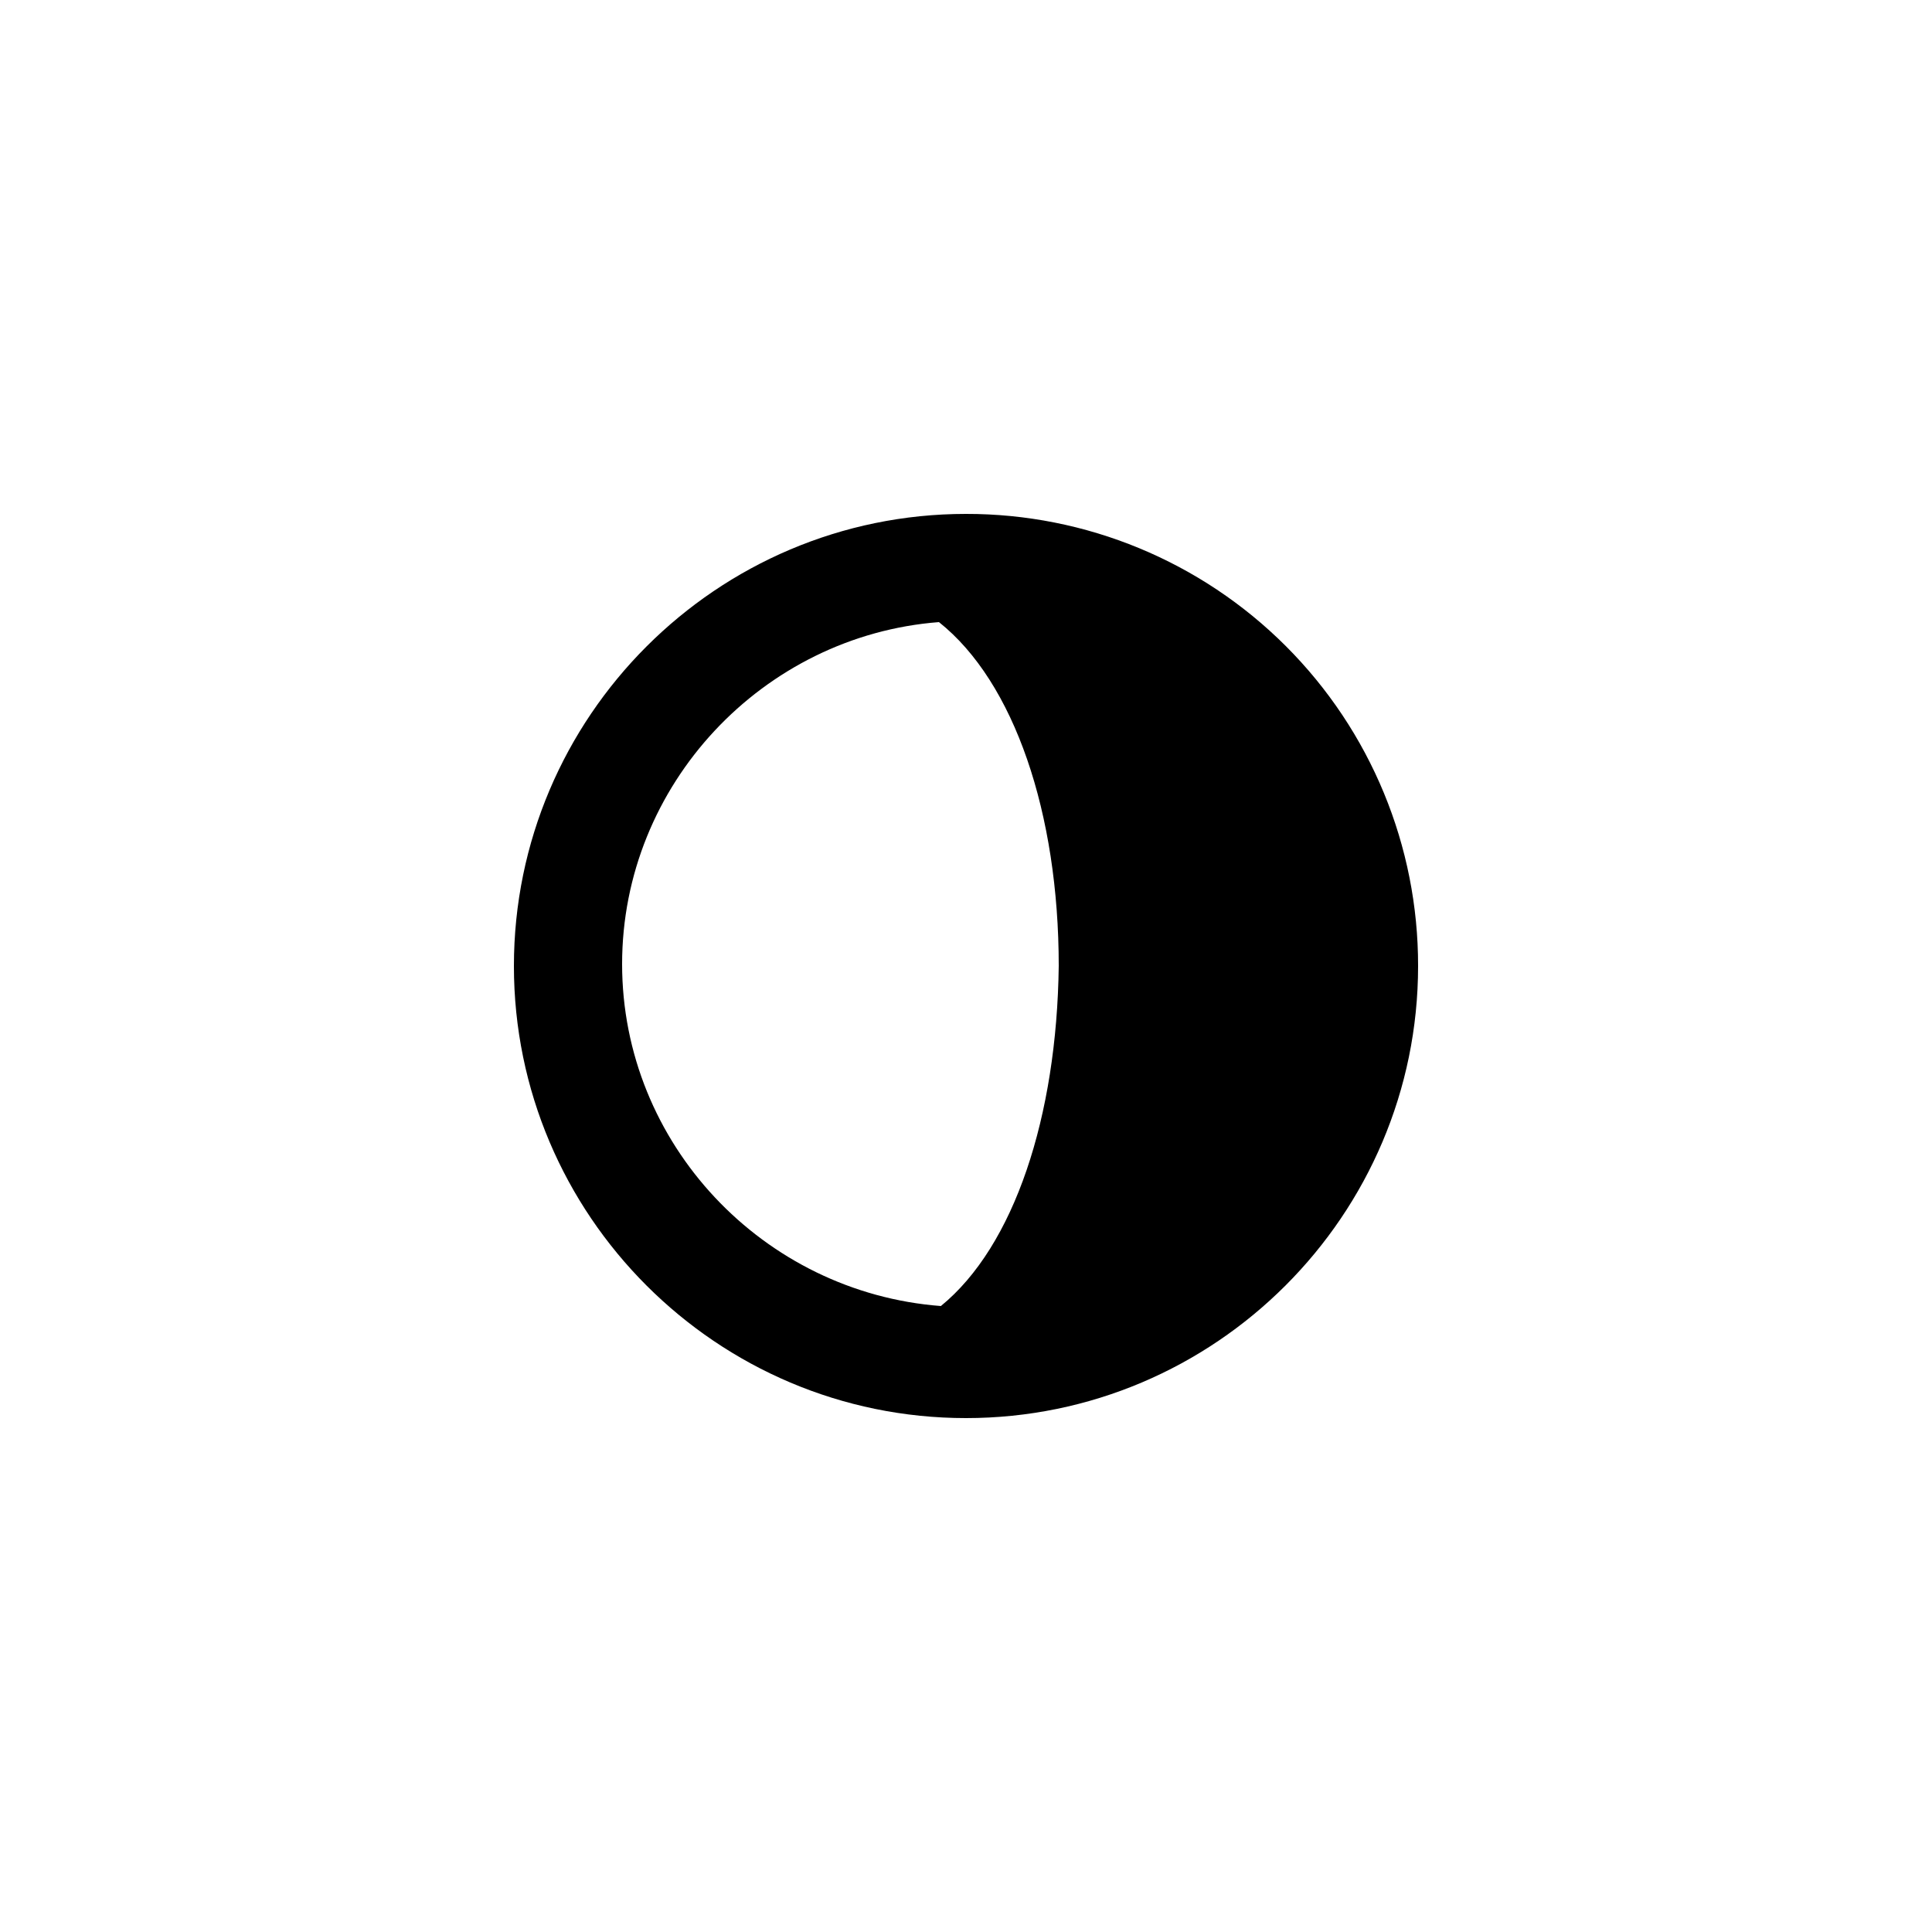
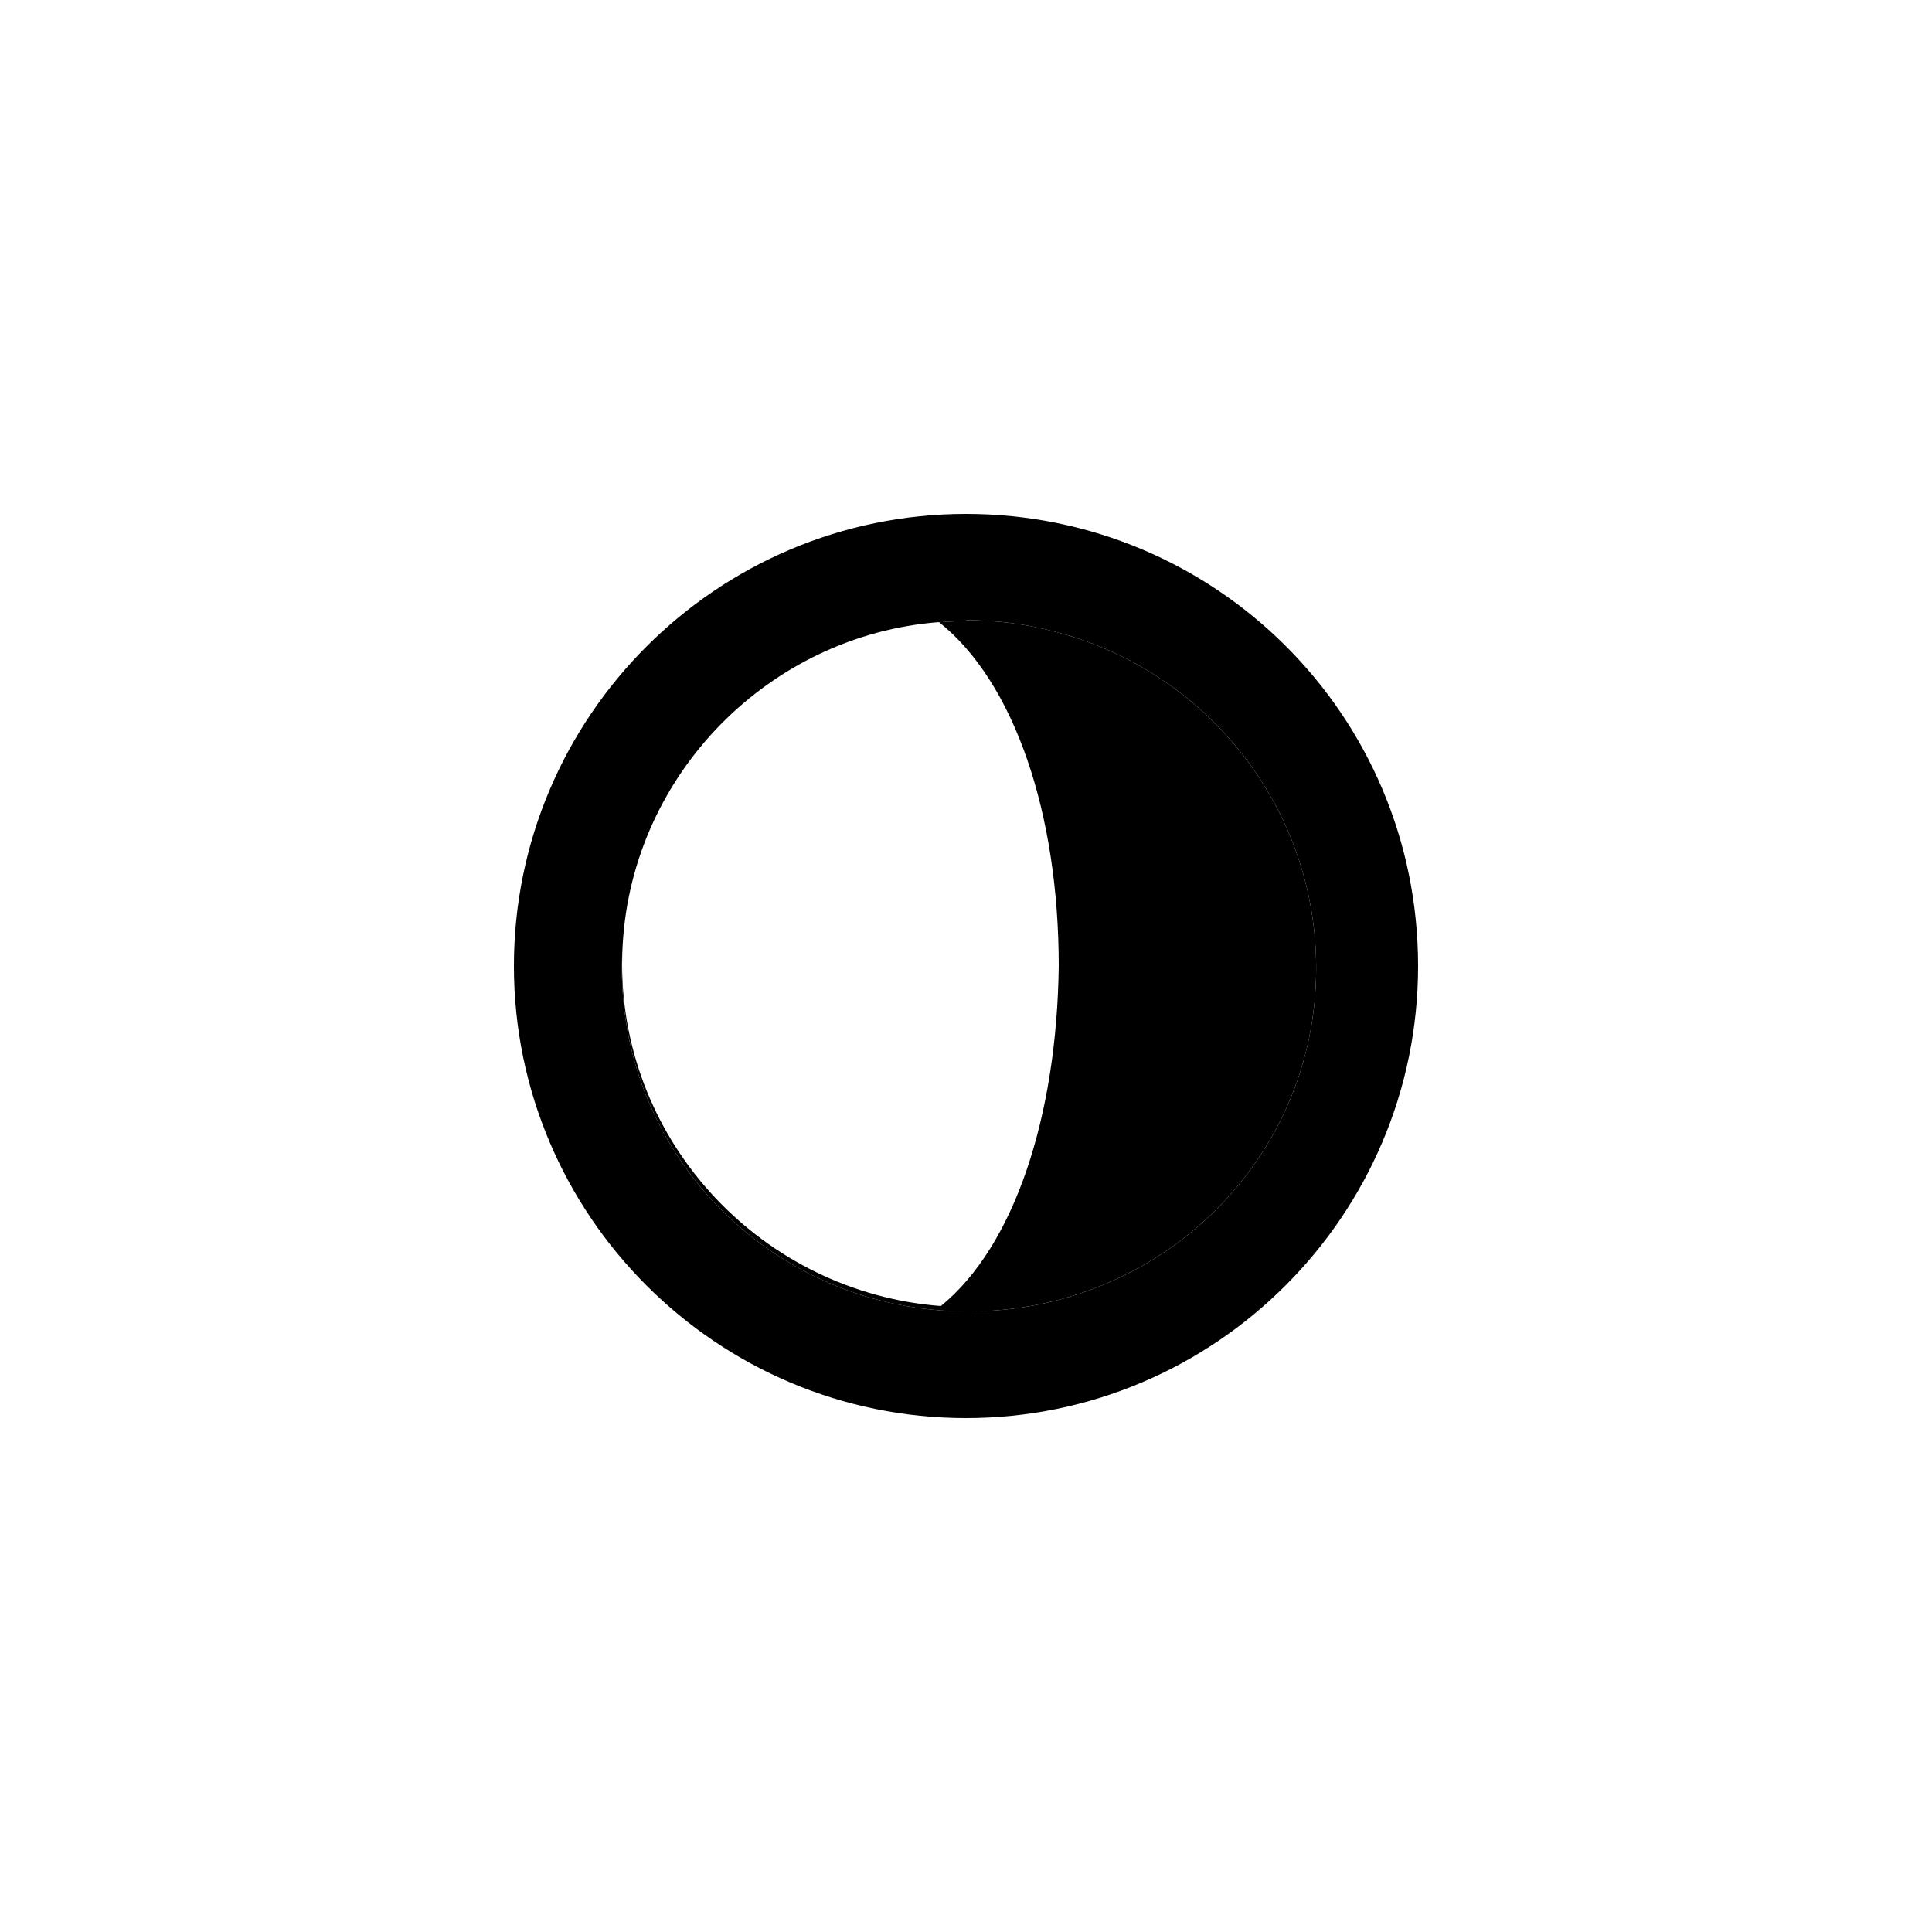
- <svg xmlns="http://www.w3.org/2000/svg" viewBox="0 0 32 32" xml:space="preserve" fill-rule="evenodd" clip-rule="evenodd" stroke-linejoin="round" stroke-miterlimit="2" fill="currentColor">
-   <g transform="translate(-.192 -.128)">
-     <path d="M16.192 8.64a7.477 7.477 0 0 1 7.488 7.488c0 4.128-3.36 7.488-7.488 7.488s-7.488-3.36-7.488-7.488 3.36-7.488 7.488-7.488m-5.696 7.456c0 2.976 2.336 5.44 5.28 5.664 1.216-.992 1.92-3.136 1.952-5.632 0-2.528-.736-4.704-1.984-5.696-2.912.224-5.248 2.688-5.248 5.664" />
+ <svg xmlns="http://www.w3.org/2000/svg" width="100%" height="100%" viewBox="0 0 32 32" version="1.1" xml:space="preserve" style="fill-rule:evenodd;clip-rule:evenodd;stroke-linejoin:round;stroke-miterlimit:2;">
+   <g transform="matrix(1,0,0,1,-0.192,-0.128)">
+     <path d="M10.506,15.767C10.499,15.876 10.496,15.986 10.496,16.096C10.496,19.072 12.832,21.536 15.776,21.76C16.992,20.768 17.696,18.624 17.728,16.128C17.728,13.603 16.994,11.429 15.748,10.435C15.895,10.423 16.043,10.416 16.192,10.415L16.192,10.4C16.768,10.4 17.325,10.485 17.849,10.642C20.242,11.339 21.992,13.549 21.992,16.165C21.992,19.338 19.402,21.85 16.229,21.85C13.055,21.85 10.492,19.338 10.492,16.165C10.492,16.031 10.497,15.898 10.506,15.767Z" />
+   </g>
+   <g transform="matrix(1,0,0,1,-0.192,-0.128)">
+     <path d="M16.192,8.64C20.32,8.64 23.68,11.968 23.68,16.128C23.68,20.256 20.32,23.616 16.192,23.616C12.064,23.616 8.704,20.256 8.704,16.128C8.704,12 12.064,8.64 16.192,8.64ZM15.748,10.435C15.747,10.434 15.745,10.433 15.744,10.432C12.94,10.648 10.67,12.94 10.506,15.767C10.497,15.898 10.492,16.031 10.492,16.165C10.492,19.338 13.055,21.85 16.229,21.85C19.402,21.85 21.992,19.338 21.992,16.165C21.992,13.549 20.242,11.339 17.849,10.642C17.325,10.485 16.768,10.4 16.192,10.4L16.192,10.415C16.043,10.416 15.895,10.423 15.748,10.435Z" />
  </g>
</svg>
